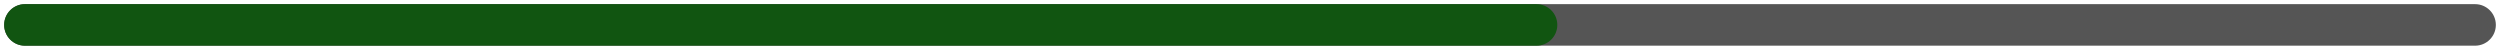
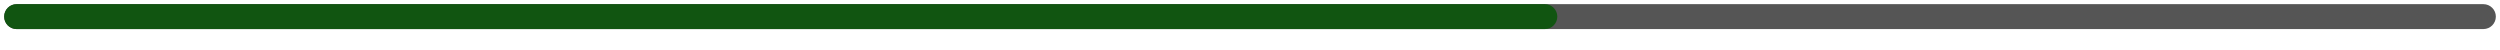
<svg xmlns="http://www.w3.org/2000/svg" width="602" height="12">
-   <rect width="600" height="10" x="1" y="1" rx="5" ry="5" fill="#555" />
-   <rect width="374" height="10" x="1" y="1" rx="5" ry="5" fill="#151" />
+   <rect width="600" height="6" x="1" y="1" rx="3" ry="3" fill="#555" />
+   <rect width="374" height="6" x="1" y="1" rx="3" ry="3" fill="#151" />
</svg>
